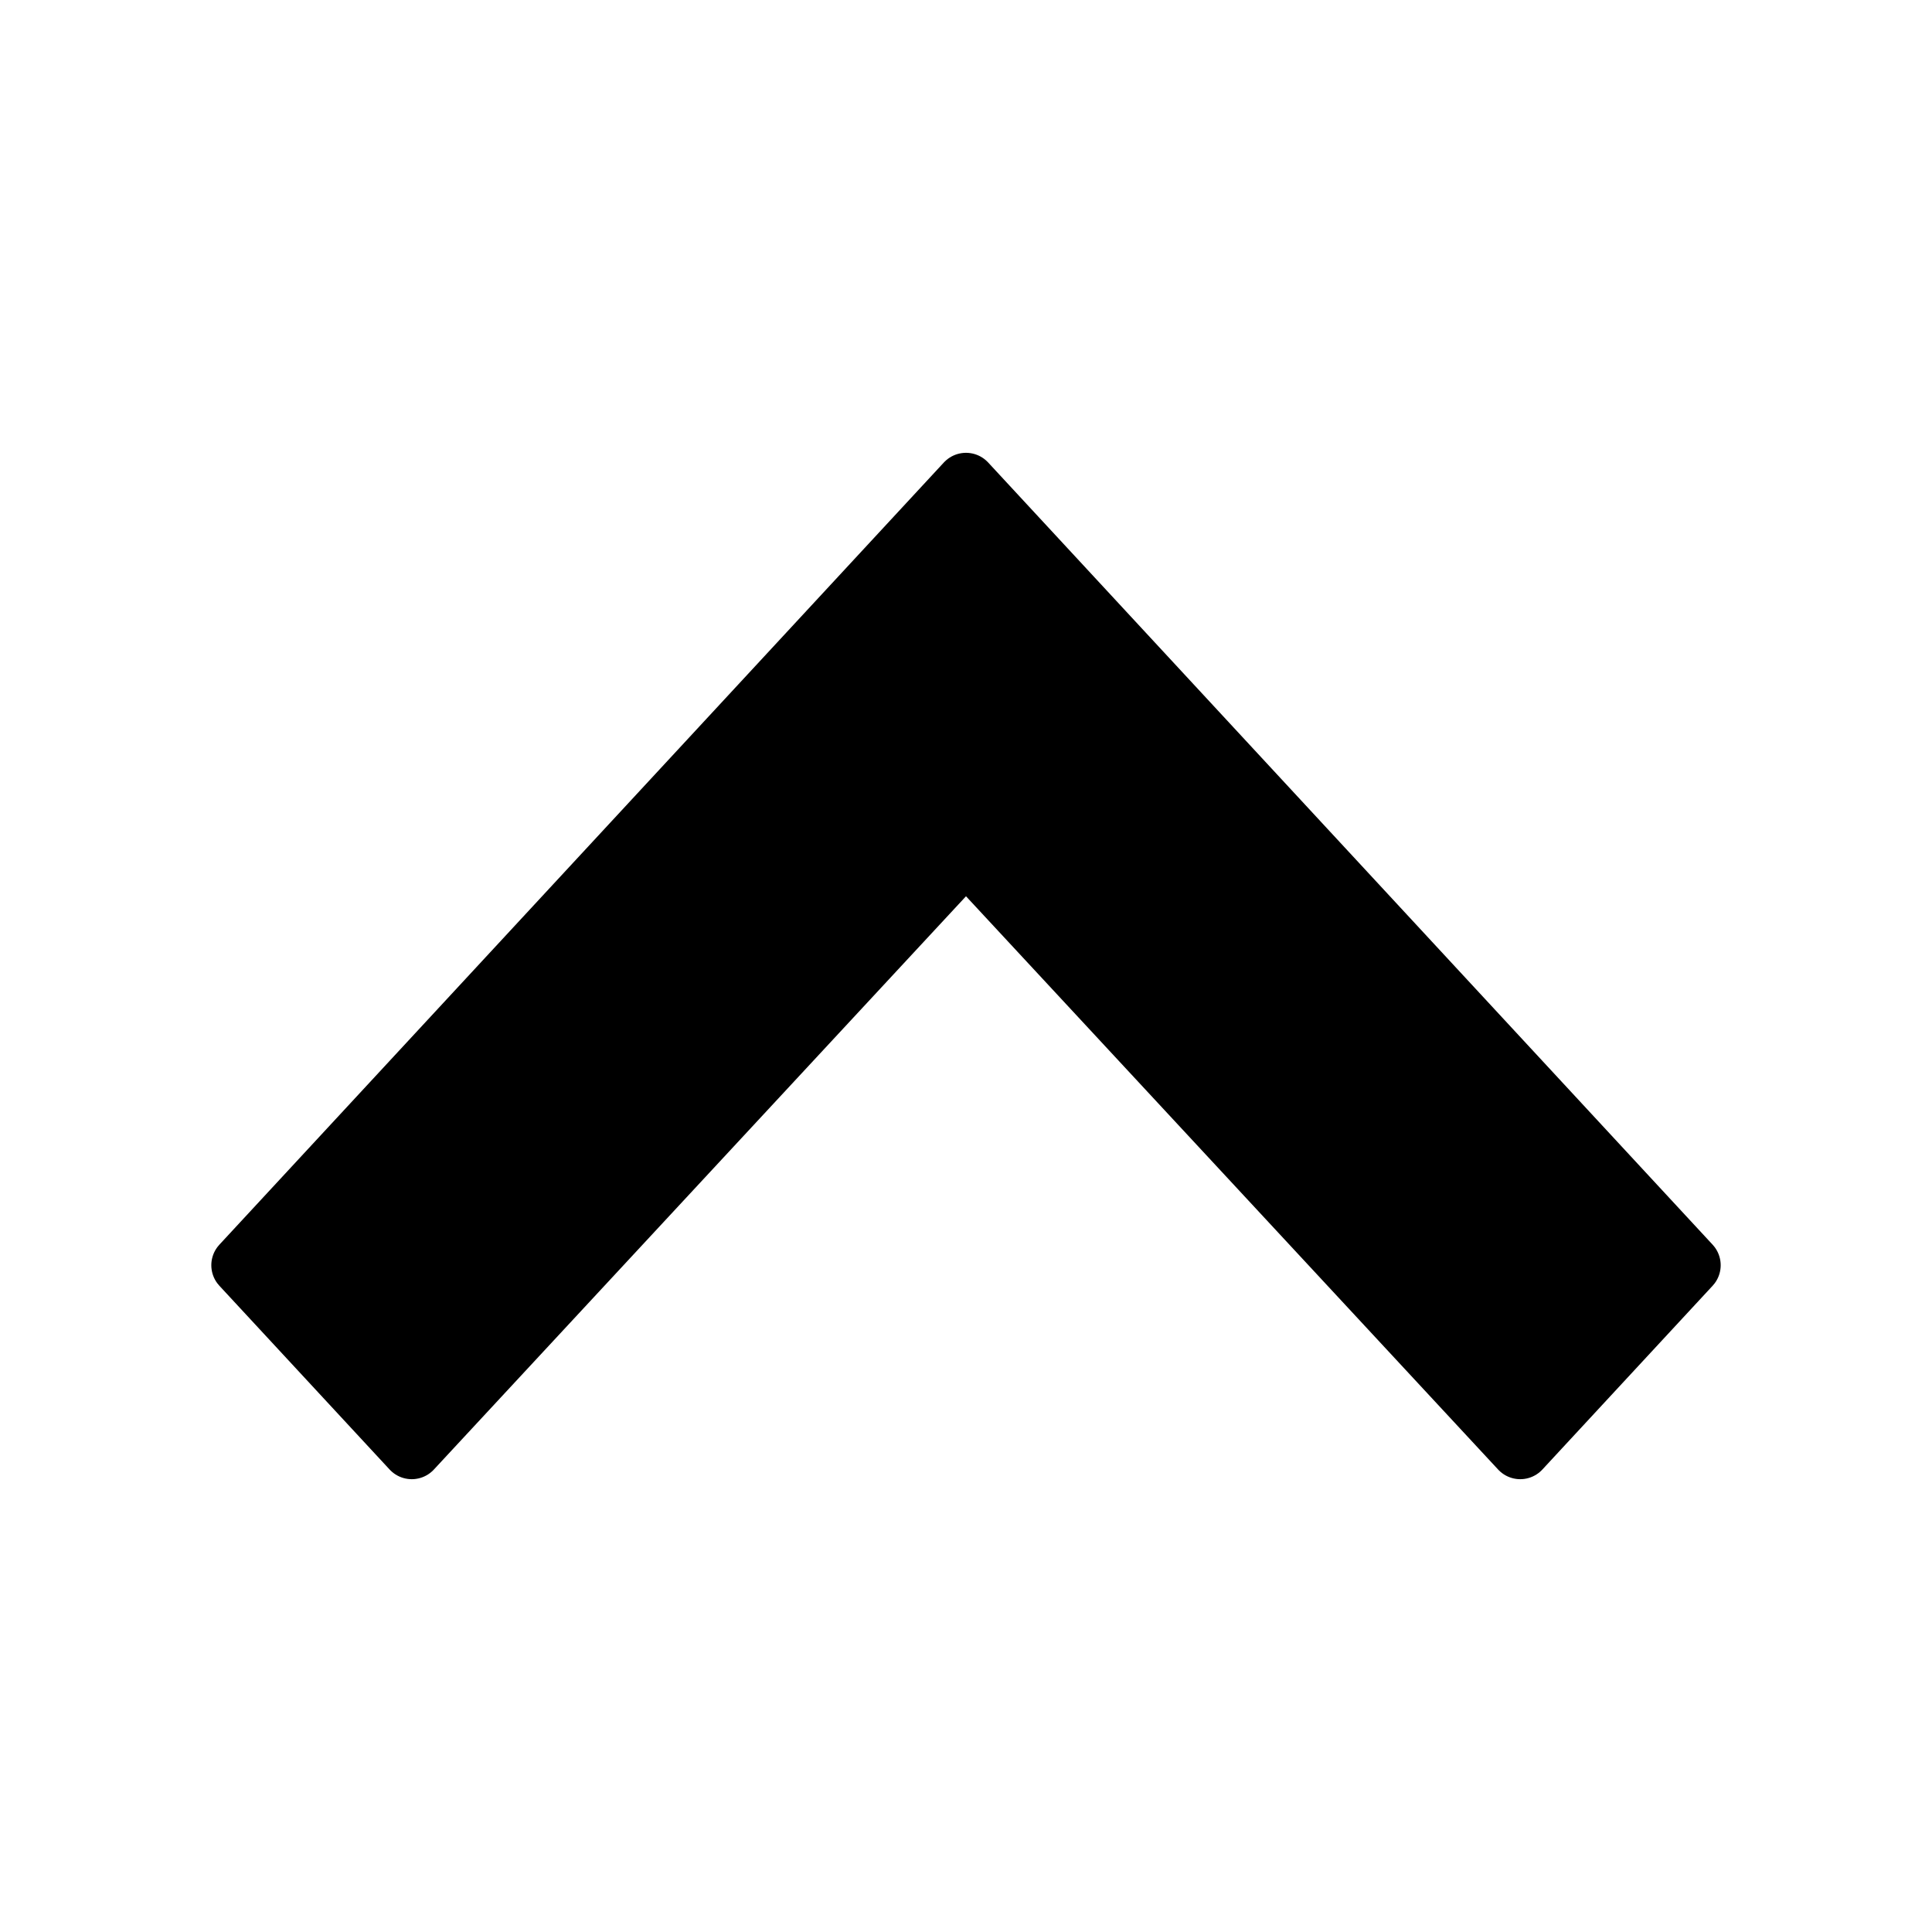
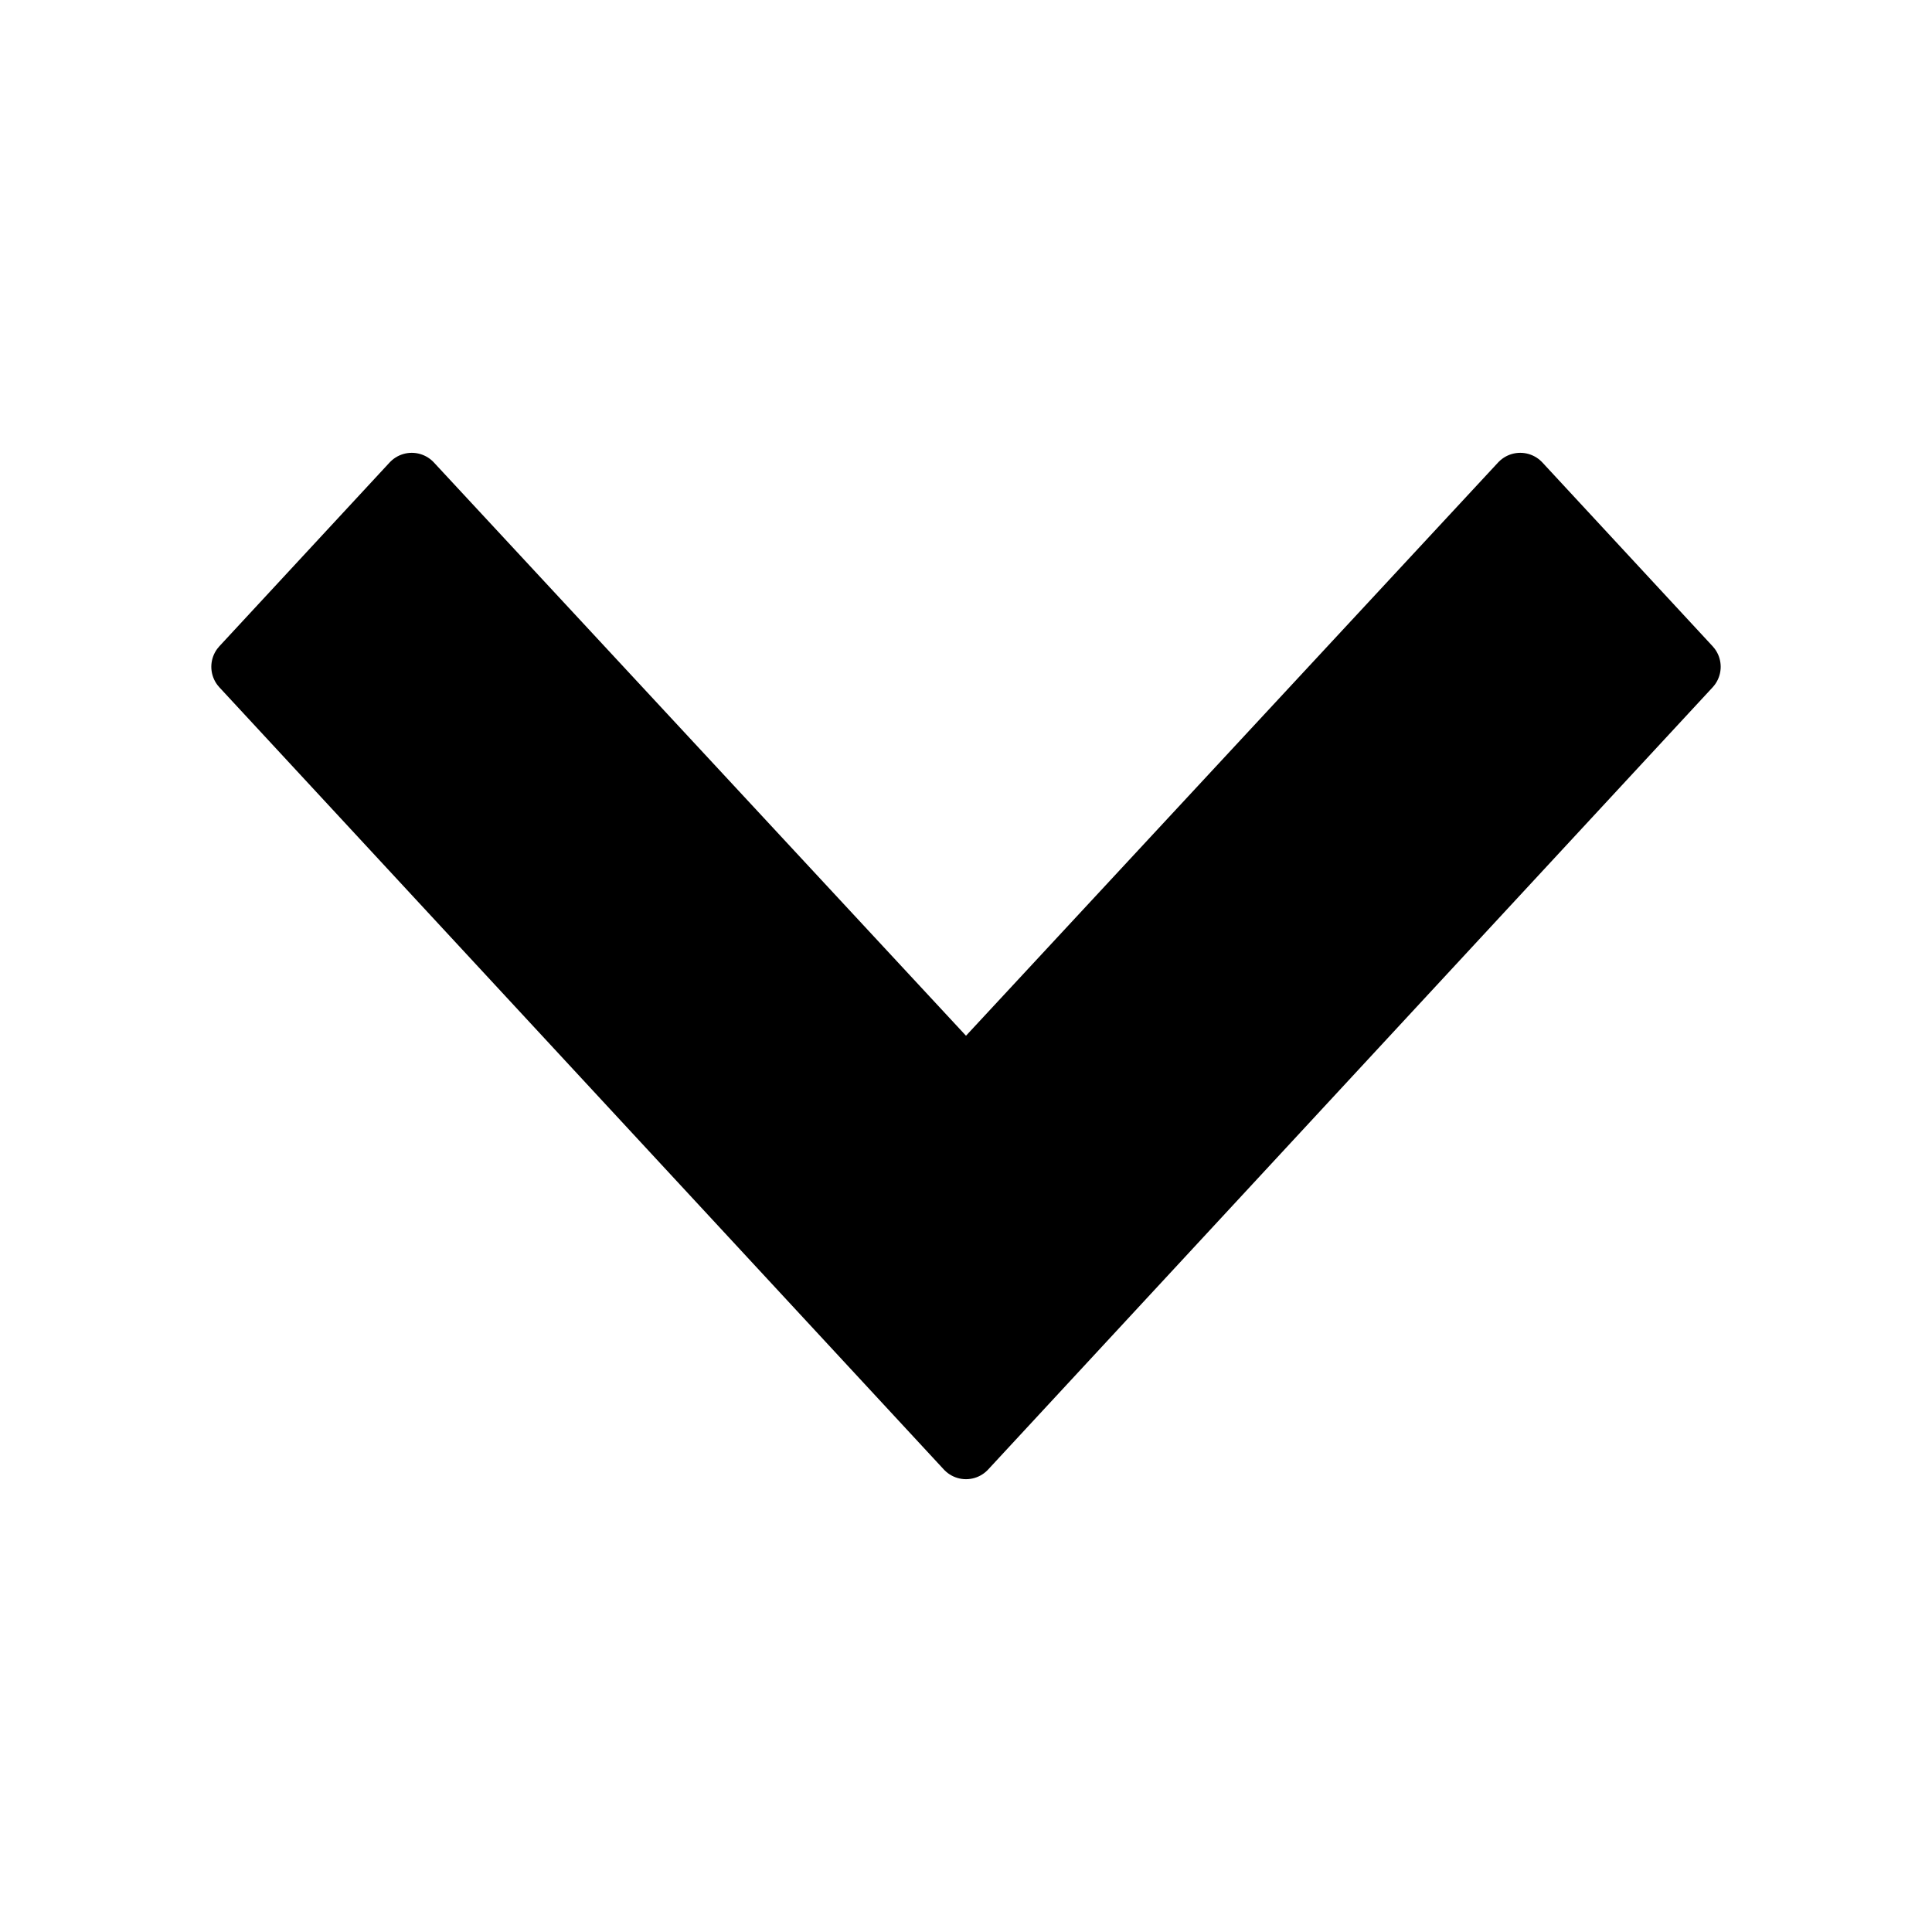
- <svg xmlns="http://www.w3.org/2000/svg" width="16" height="16" viewBox="-672 -3530 16 16">
-   <g fill="none">
-     <path fill="#000" d="m-659.41-3518-4.59-4.945-4.59 4.945-1.41-1.522 6-6.478 6 6.478Z" />
-     <path stroke="#000" stroke-linecap="round" stroke-linejoin="round" stroke-width=".5" d="m-659.41-3518-4.59-4.945-4.59 4.945-1.41-1.522 6-6.478 6 6.478Z" />
+ <svg xmlns="http://www.w3.org/2000/svg" version="1.1" viewBox="-672 -3530 16 16" width="16" height="16">
+   <defs />
+   <g id="ICONES" stroke="none" stroke-opacity="1" stroke-dasharray="none" fill="none" fill-opacity="1">
+     <g id="ICONES_Calque_1">
+       <g id="Group_3758">
+         <g id="Graphic_2780">
+           <path d="M -668.59 -3526 L -664 -3521.055 L -659.41 -3526 L -658 -3524.478 L -664 -3518 L -670 -3524.478 Z" fill="black" />
+           <path d="M -668.59 -3526 L -664 -3521.055 L -659.41 -3526 L -658 -3524.478 L -664 -3518 L -670 -3524.478 Z" stroke="black" stroke-linecap="round" stroke-linejoin="round" stroke-width=".5" />
+         </g>
+         <g id="Graphic_3757" />
+       </g>
+     </g>
  </g>
</svg>
